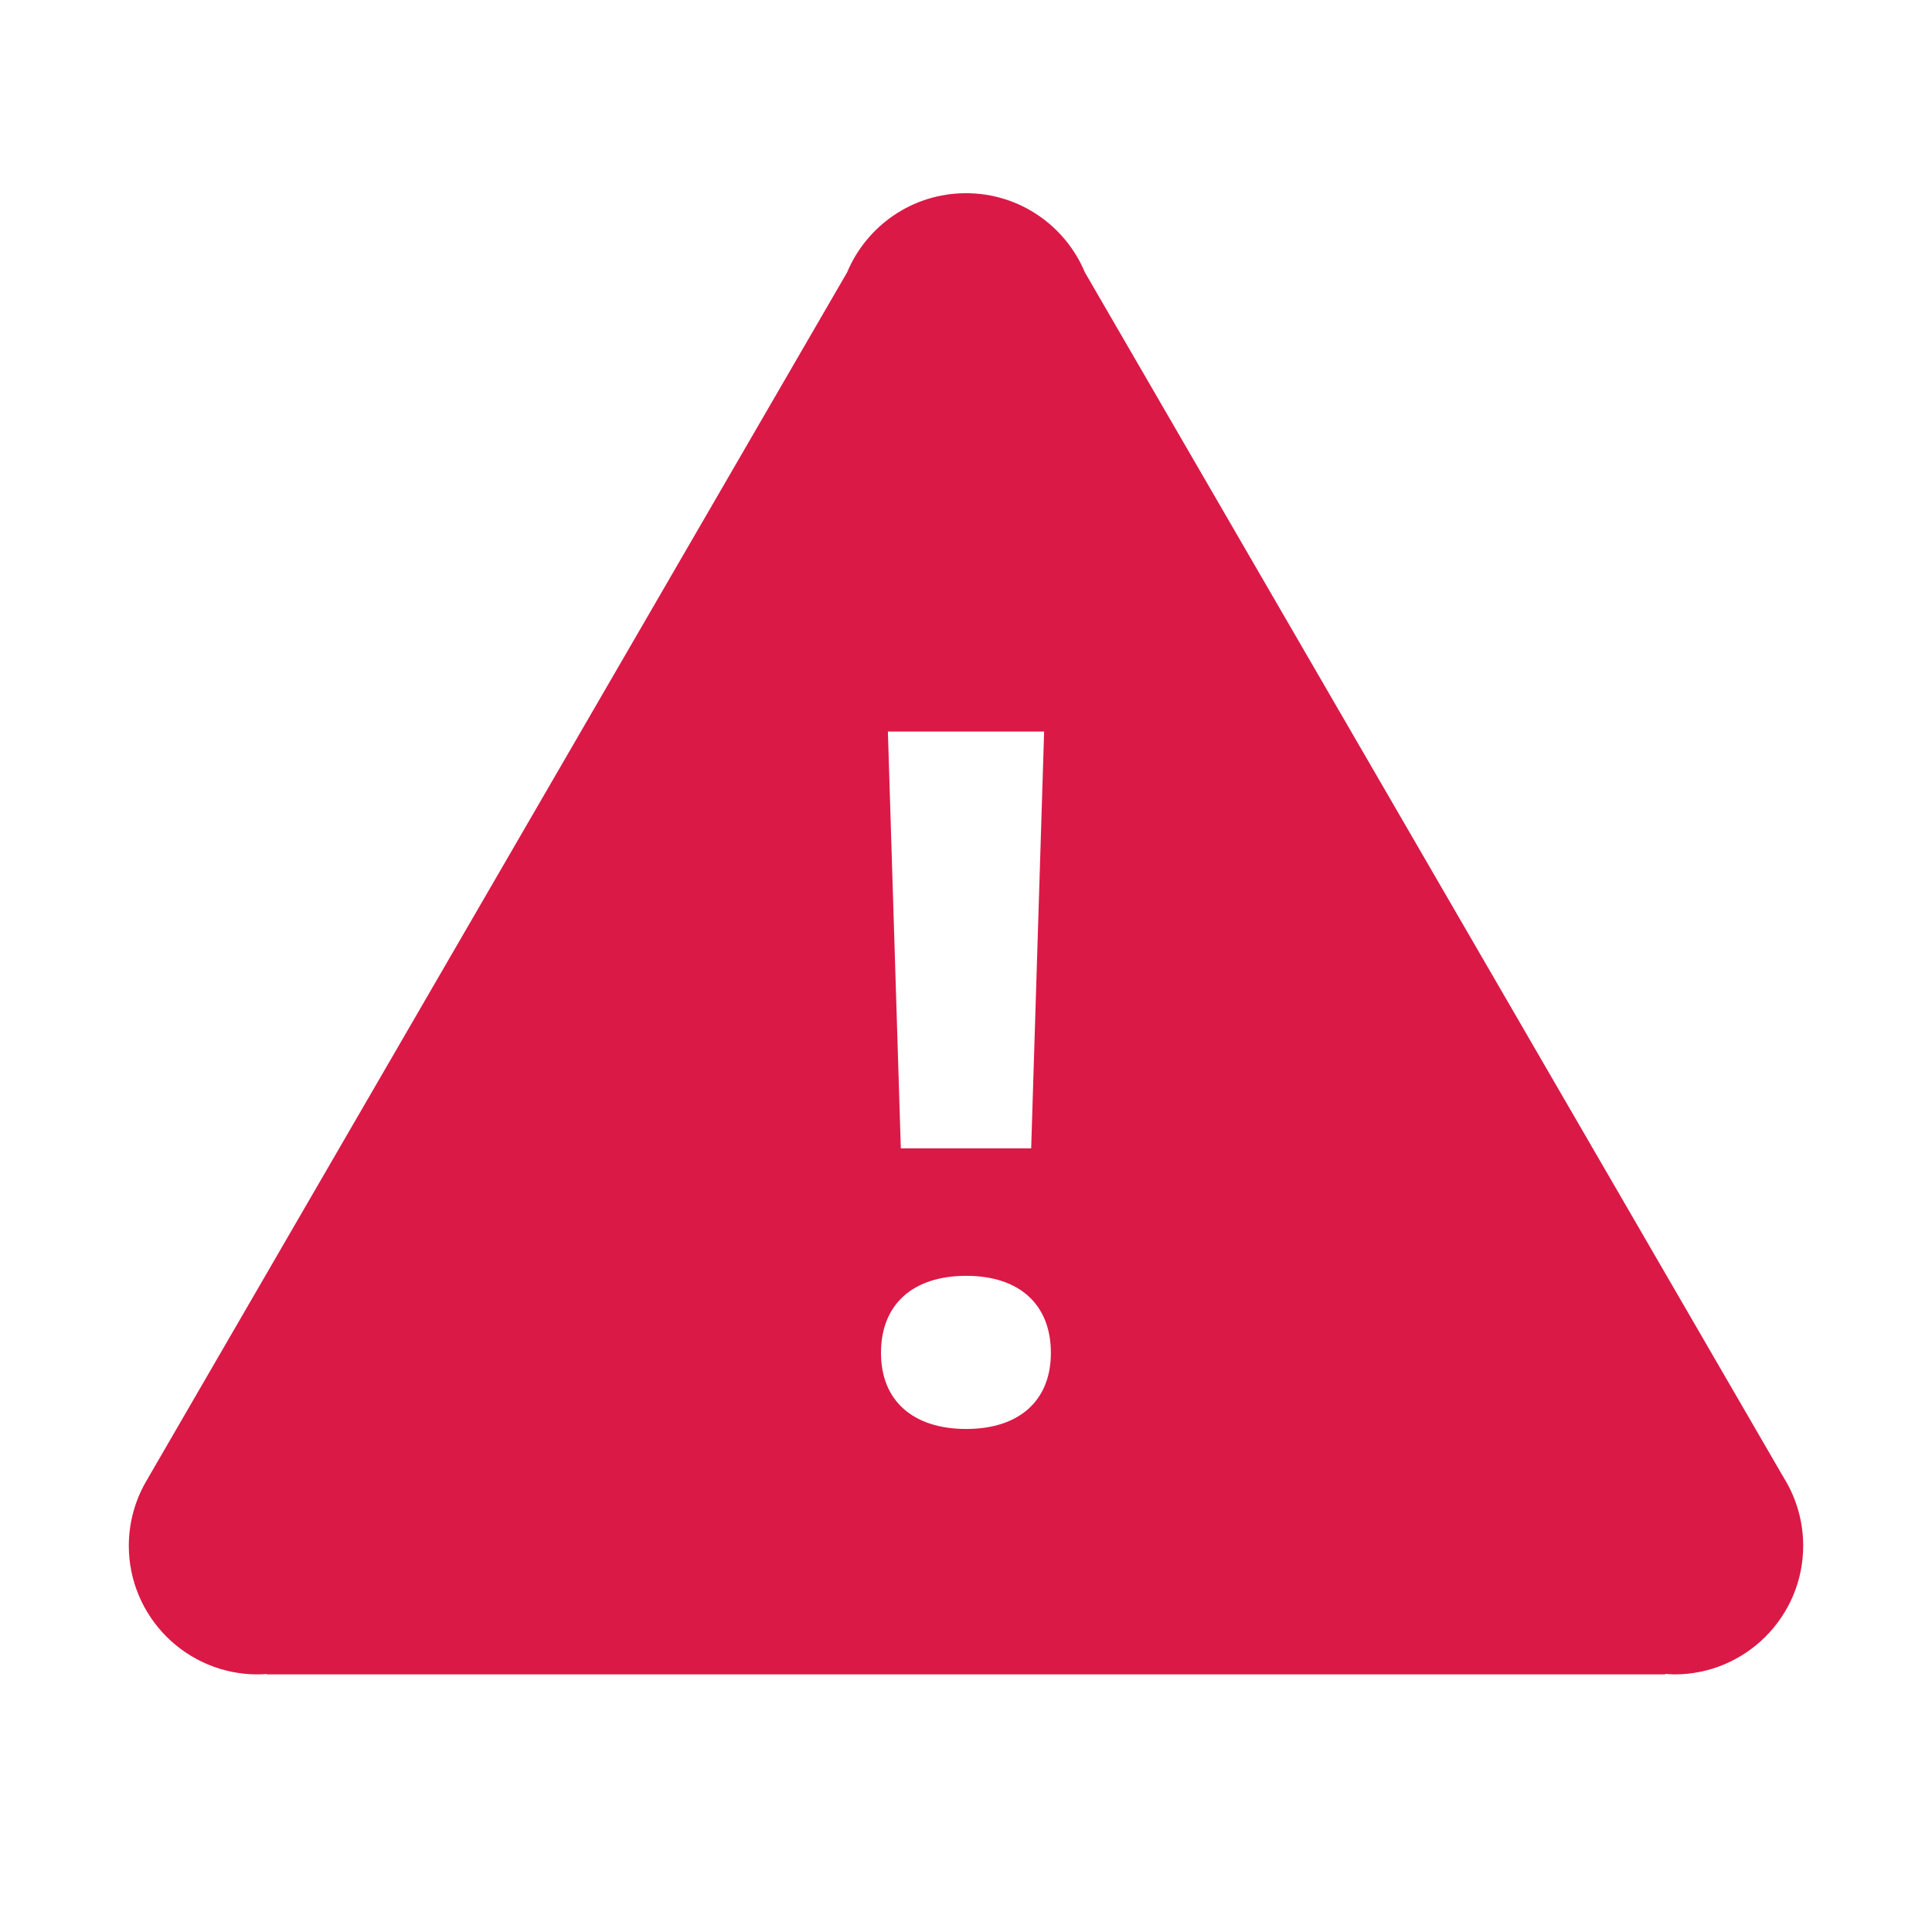
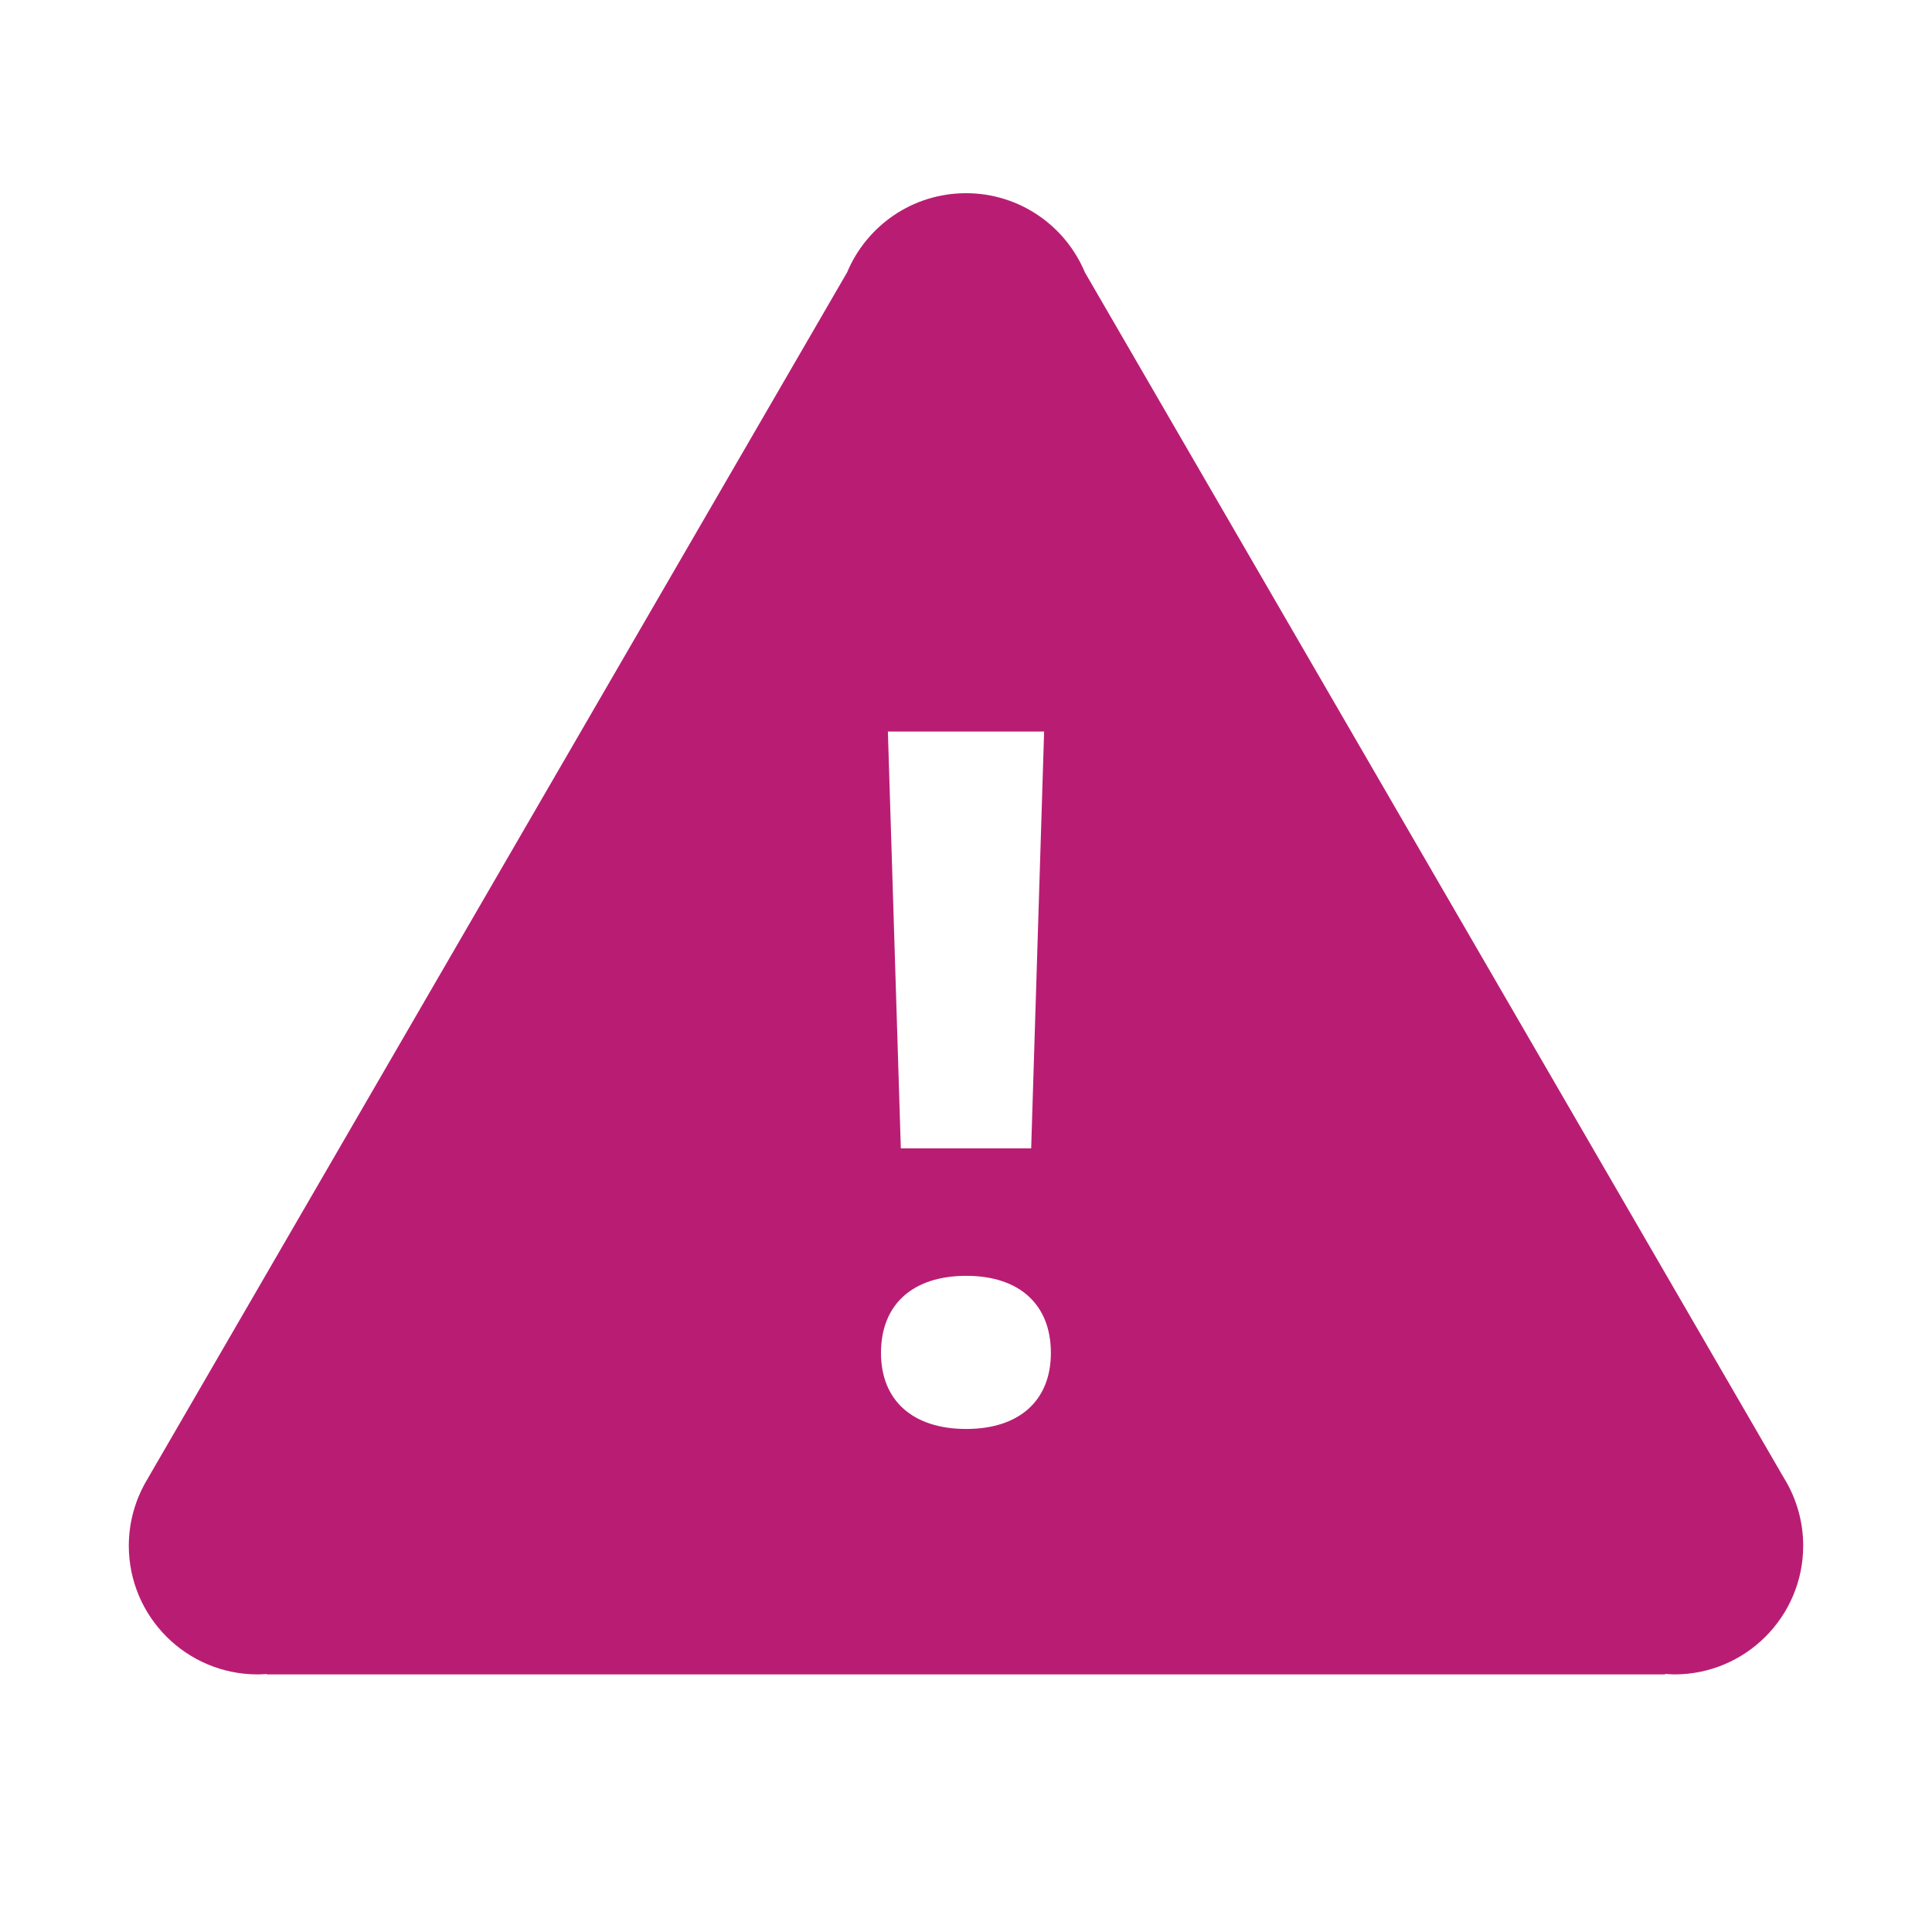
- <svg xmlns="http://www.w3.org/2000/svg" viewBox="0 0 30 30" fill="#db1946">
-   <path d="M15 3C14.168 3 13.456 3.507 13.154 4.229L2.301 22.947L2.301 22.949 A 2 2 0 0 0 2 24 A 2 2 0 0 0 4 26 A 2 2 0 0 0 4.141 25.994L4.145 26L15 26L25.855 26L25.859 25.992 A 2 2 0 0 0 26 26 A 2 2 0 0 0 28 24 A 2 2 0 0 0 27.699 22.947L27.684 22.92 A 2 2 0 0 0 27.682 22.918L16.846 4.229C16.544 3.507 15.832 3 15 3 z M 13.787 11.359L16.213 11.359L16.012 17.832L13.988 17.832L13.787 11.359 z M 15.004 19.811C15.826 19.811 16.318 20.253 16.318 21.008C16.318 21.749 15.826 22.189 15.004 22.189C14.176 22.189 13.68 21.749 13.68 21.008C13.68 20.253 14.175 19.811 15.004 19.811 z" fill="#db1946" />
+ <svg xmlns="http://www.w3.org/2000/svg" viewBox="0 0 30 30" fill="#b91d73">
+   <path d="M15 3C14.168 3 13.456 3.507 13.154 4.229L2.301 22.947L2.301 22.949 A 2 2 0 0 0 2 24 A 2 2 0 0 0 4 26 A 2 2 0 0 0 4.141 25.994L4.145 26L15 26L25.855 26L25.859 25.992 A 2 2 0 0 0 26 26 A 2 2 0 0 0 28 24 A 2 2 0 0 0 27.699 22.947L27.684 22.92 A 2 2 0 0 0 27.682 22.918L16.846 4.229C16.544 3.507 15.832 3 15 3 z M 13.787 11.359L16.213 11.359L16.012 17.832L13.988 17.832L13.787 11.359 z M 15.004 19.811C15.826 19.811 16.318 20.253 16.318 21.008C16.318 21.749 15.826 22.189 15.004 22.189C14.176 22.189 13.68 21.749 13.68 21.008C13.68 20.253 14.175 19.811 15.004 19.811 z" fill="#b91d73" />
</svg>
